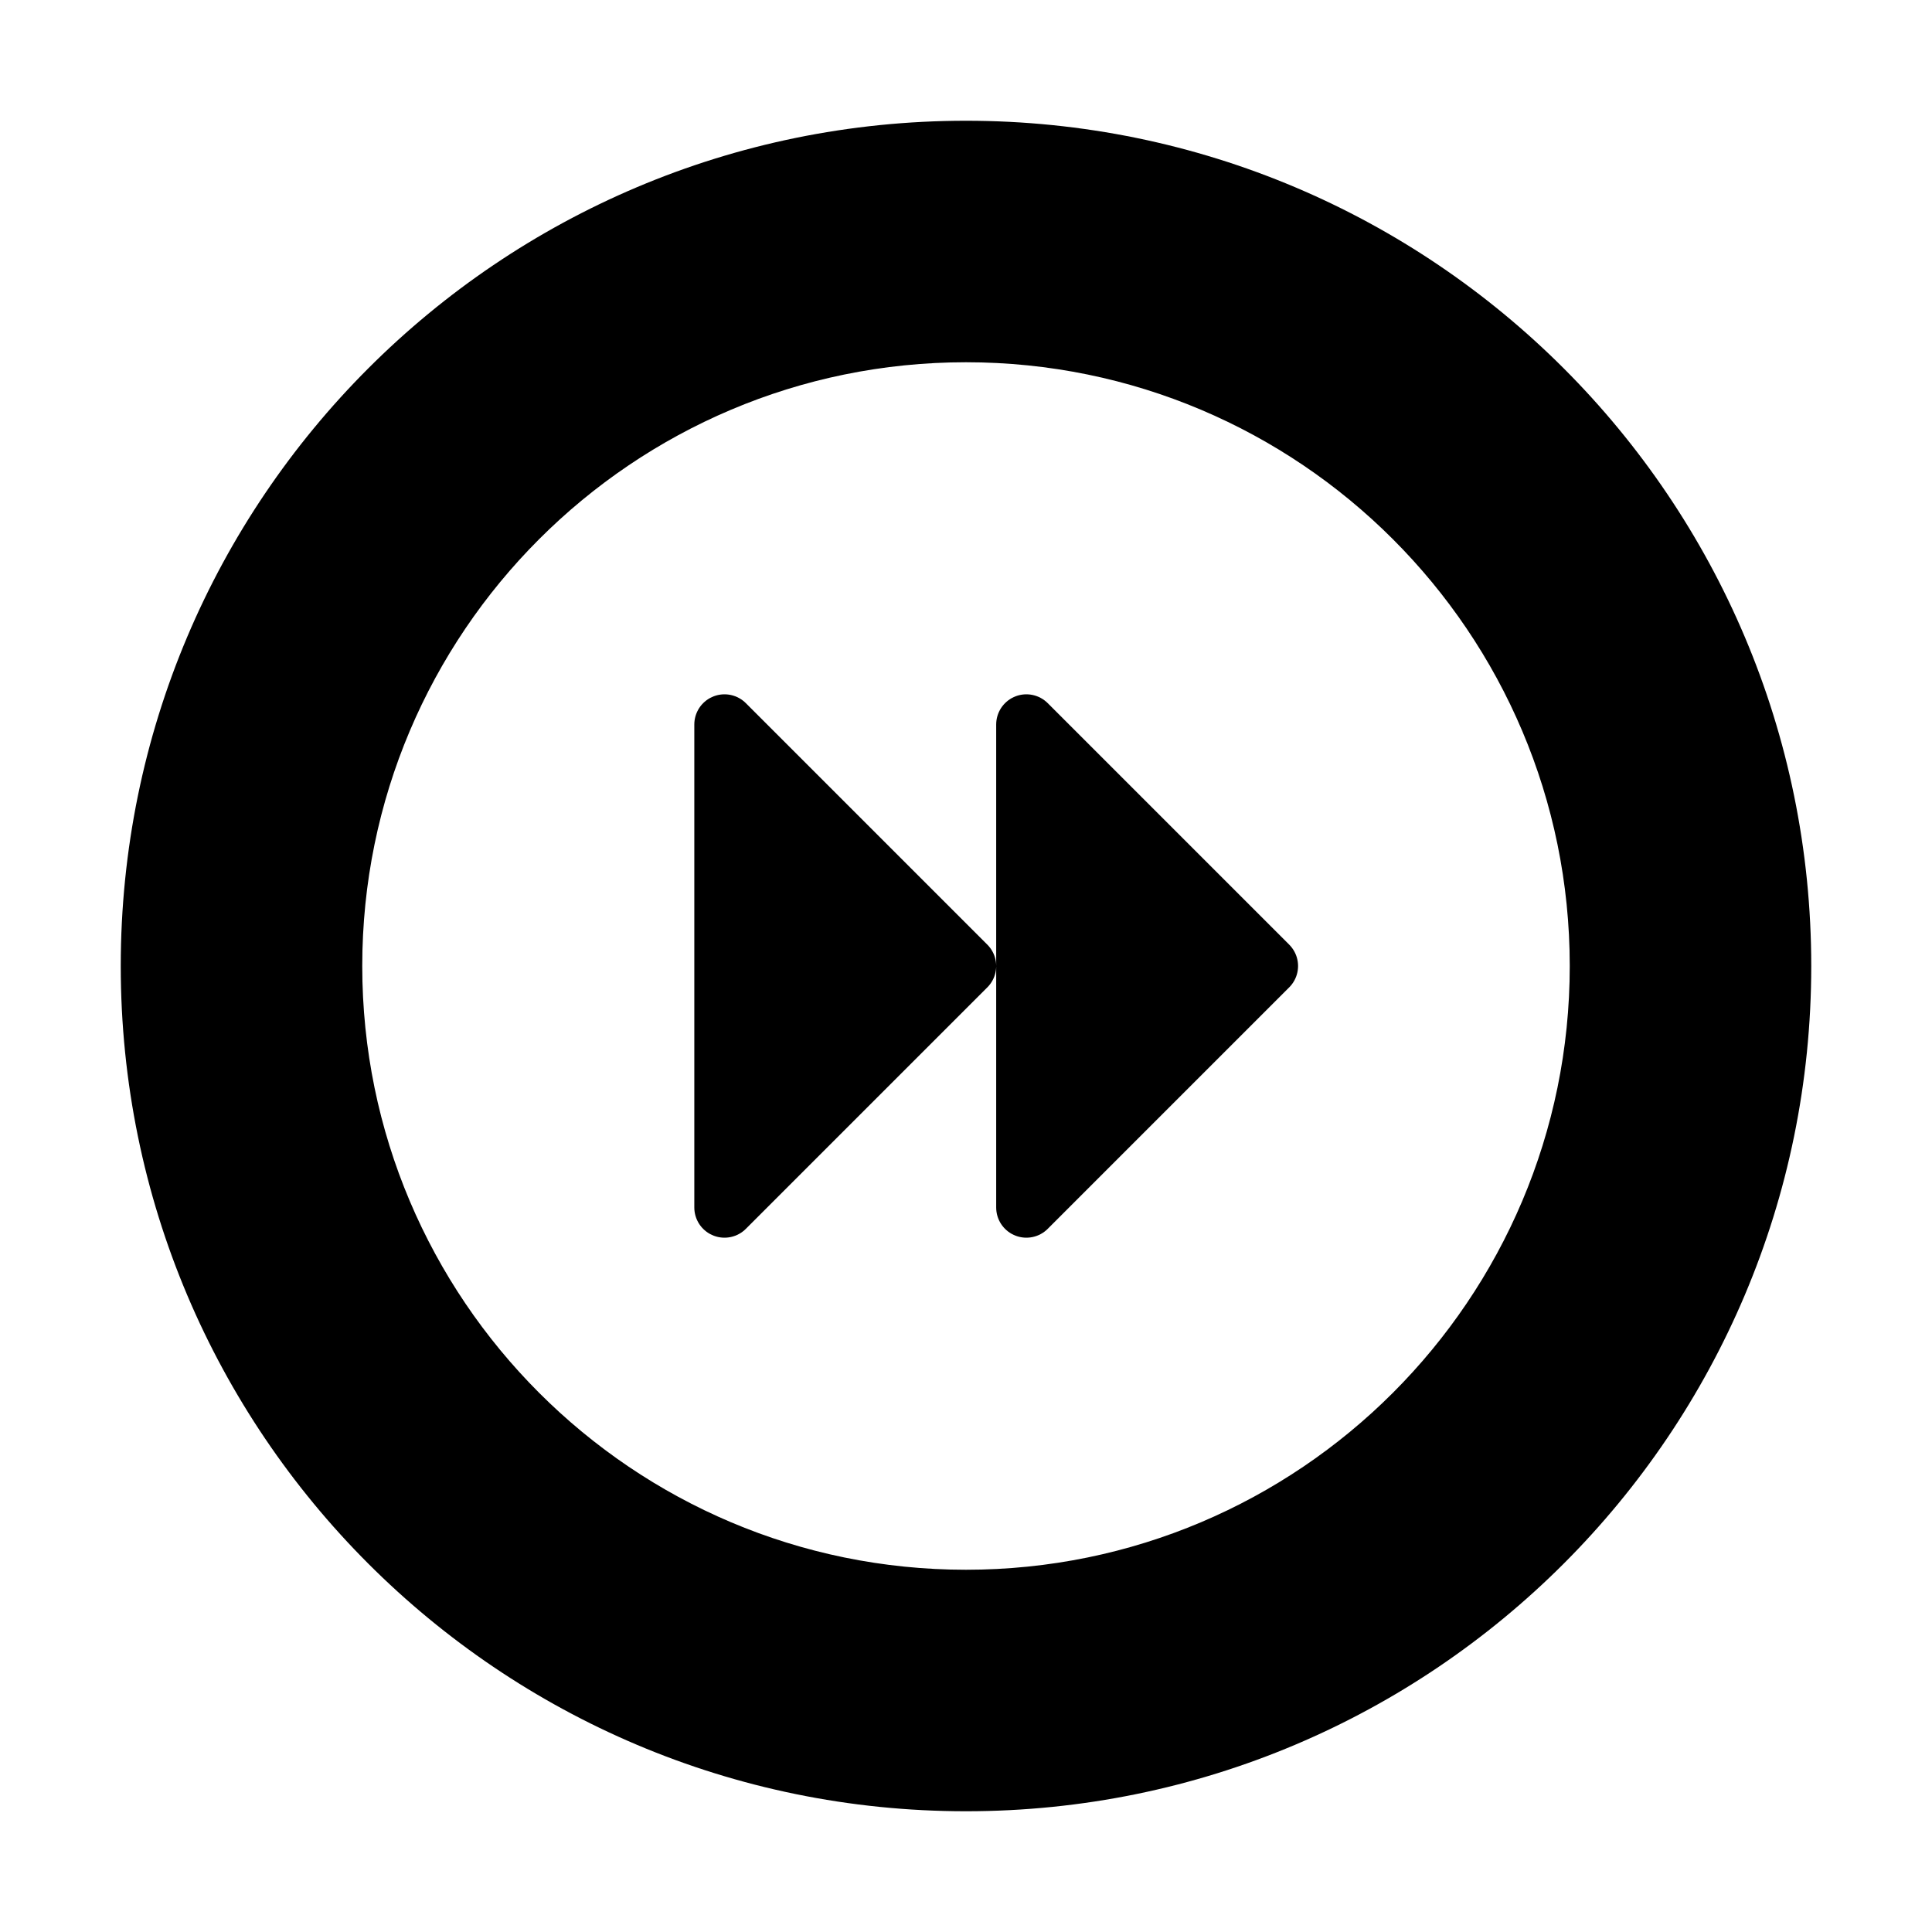
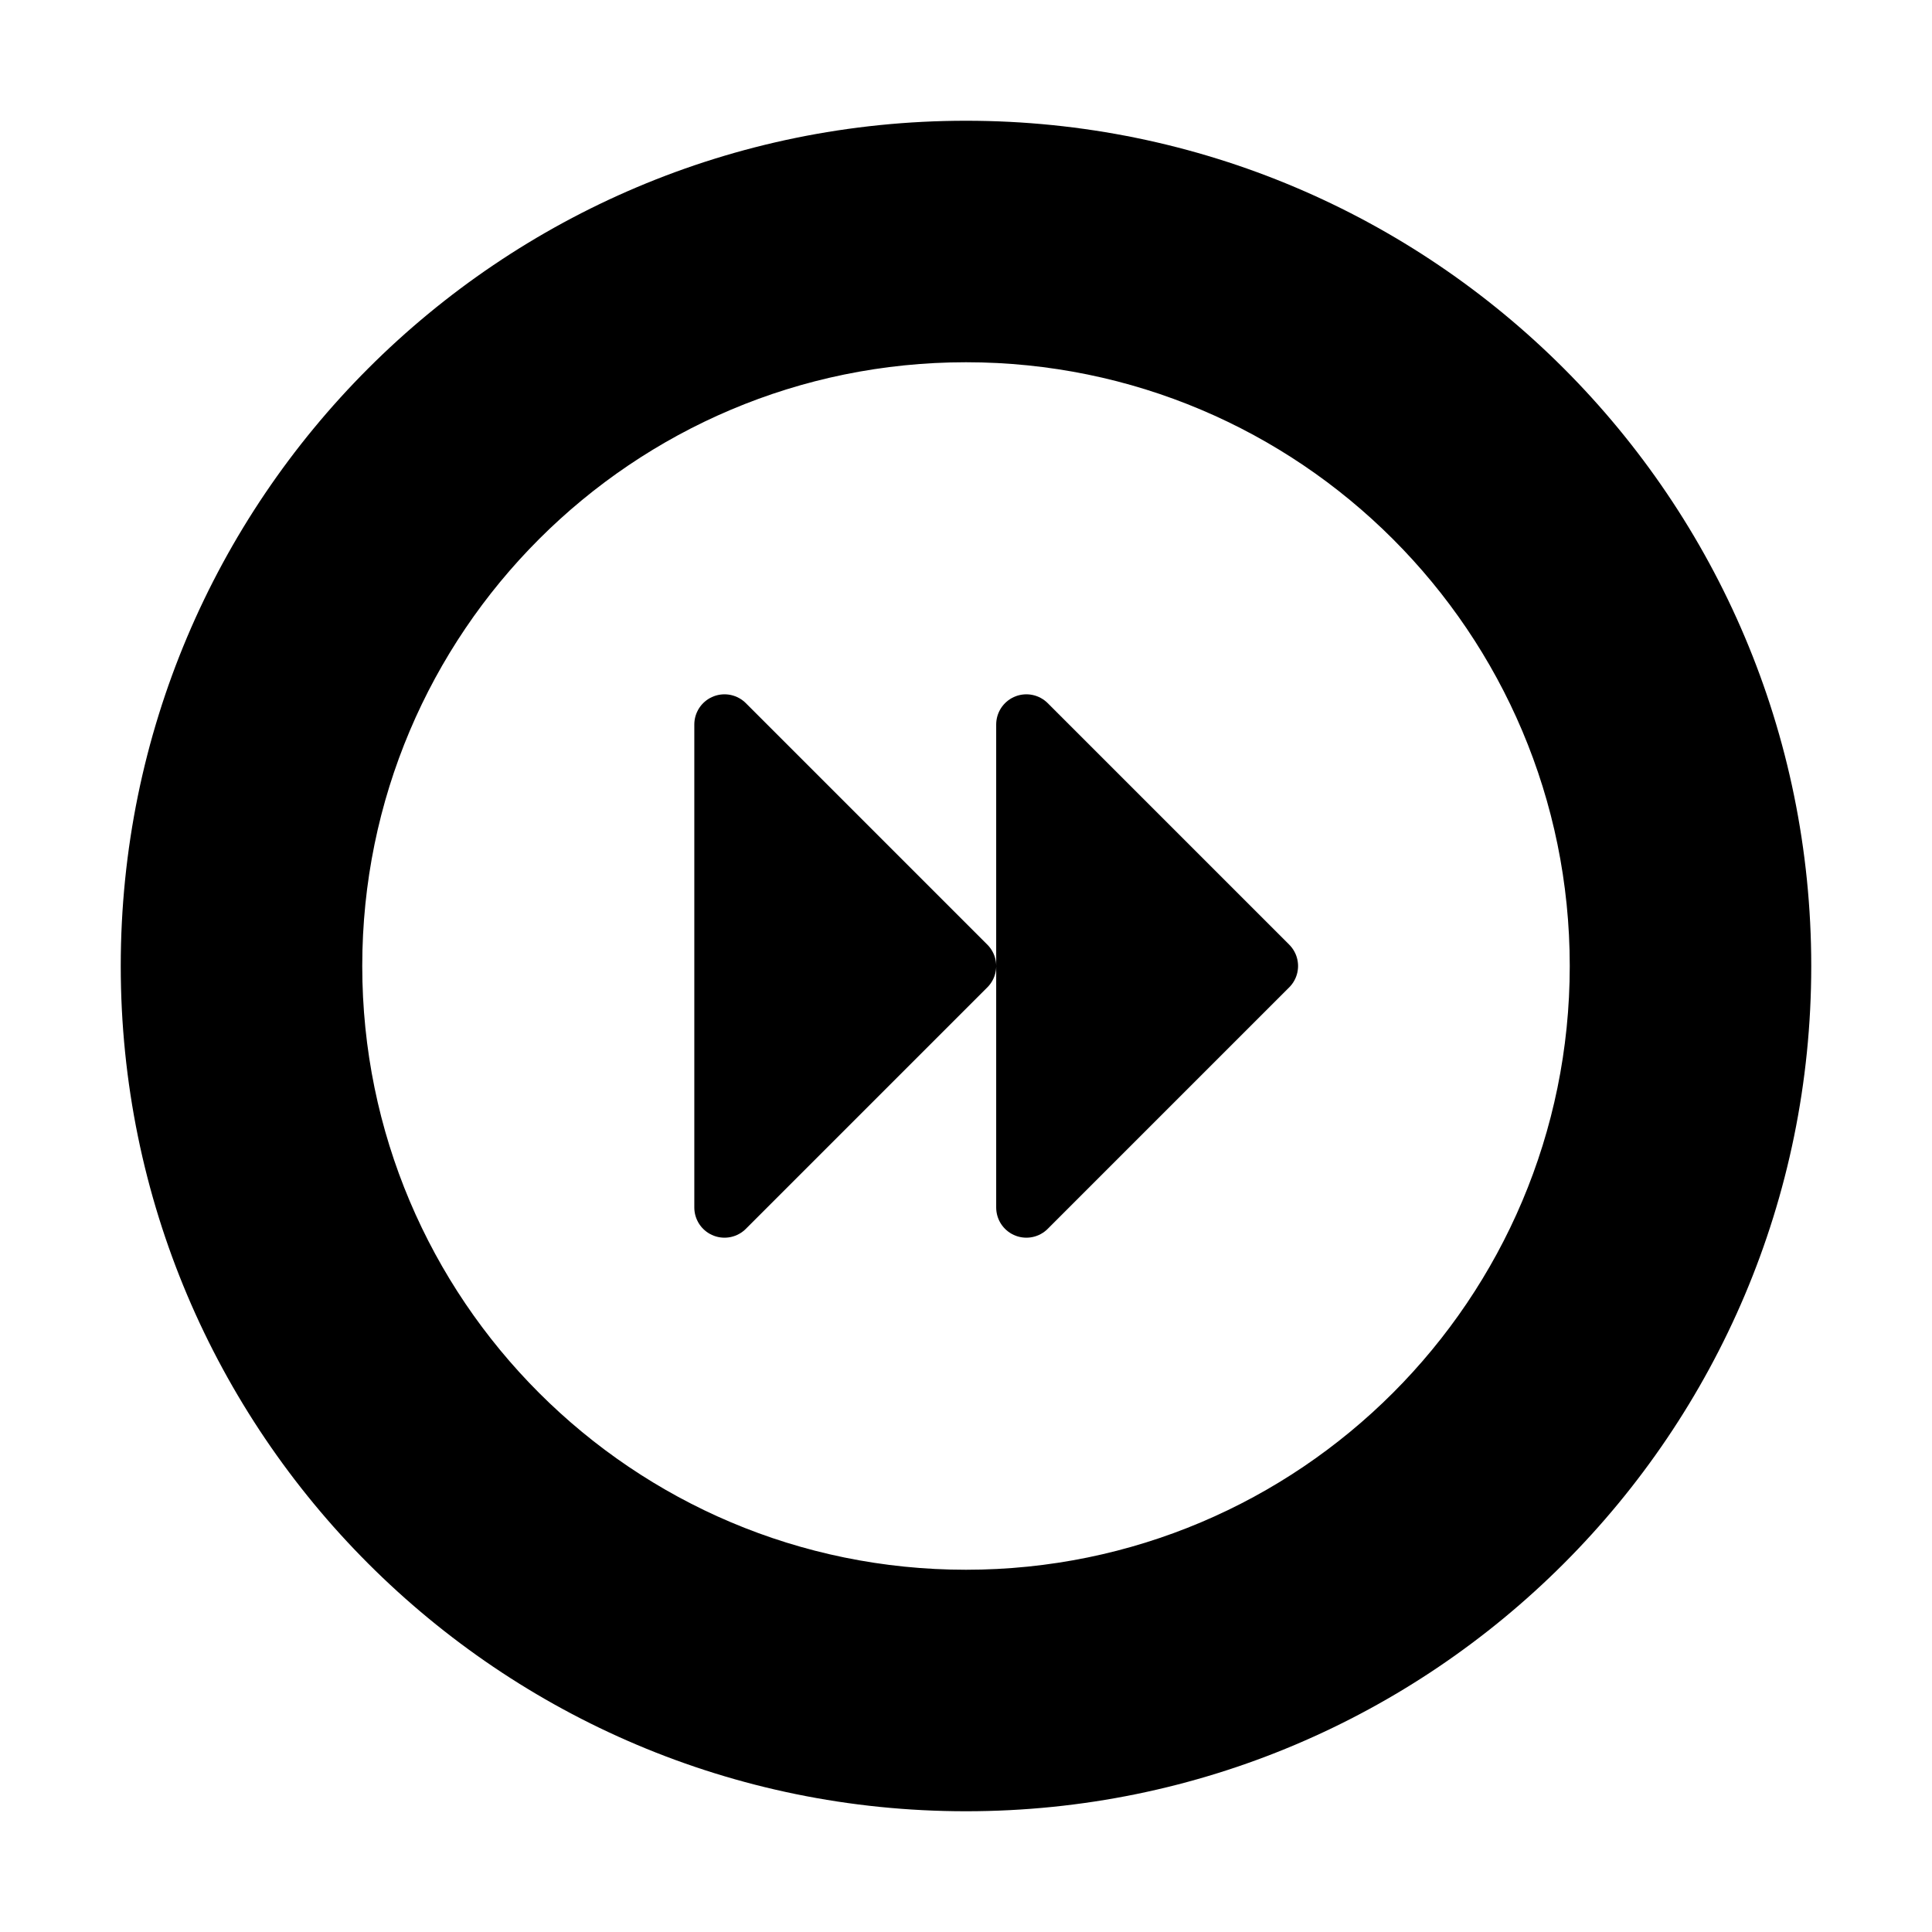
<svg xmlns="http://www.w3.org/2000/svg" viewBox="-7.5 16.5 16 16">
-   <path d="M.5 17.5c-3.866 0-7 3.134-7 7s3.134 7 7 7 7-3.134 7-7-3.134-7-7-7zm0 12c-2.76 0-5-2.24-5-5s2.24-5 5-5 5 2.24 5 5-2.24 5-5 5z" />
+   <path d="M.5 17.5a7 7 0 1 0 0 14 7 7 0 0 0 0-14zm0 12a5 5 0 1 1 0-10 5 5 0 0 1 0 10z" />
  <path stroke="#000" stroke-width=".5" stroke-linecap="round" stroke-linejoin="round" stroke-miterlimit="10" d="M-1.5 22.5v4l2-2zM1 22.5v4l2-2z" />
</svg>
